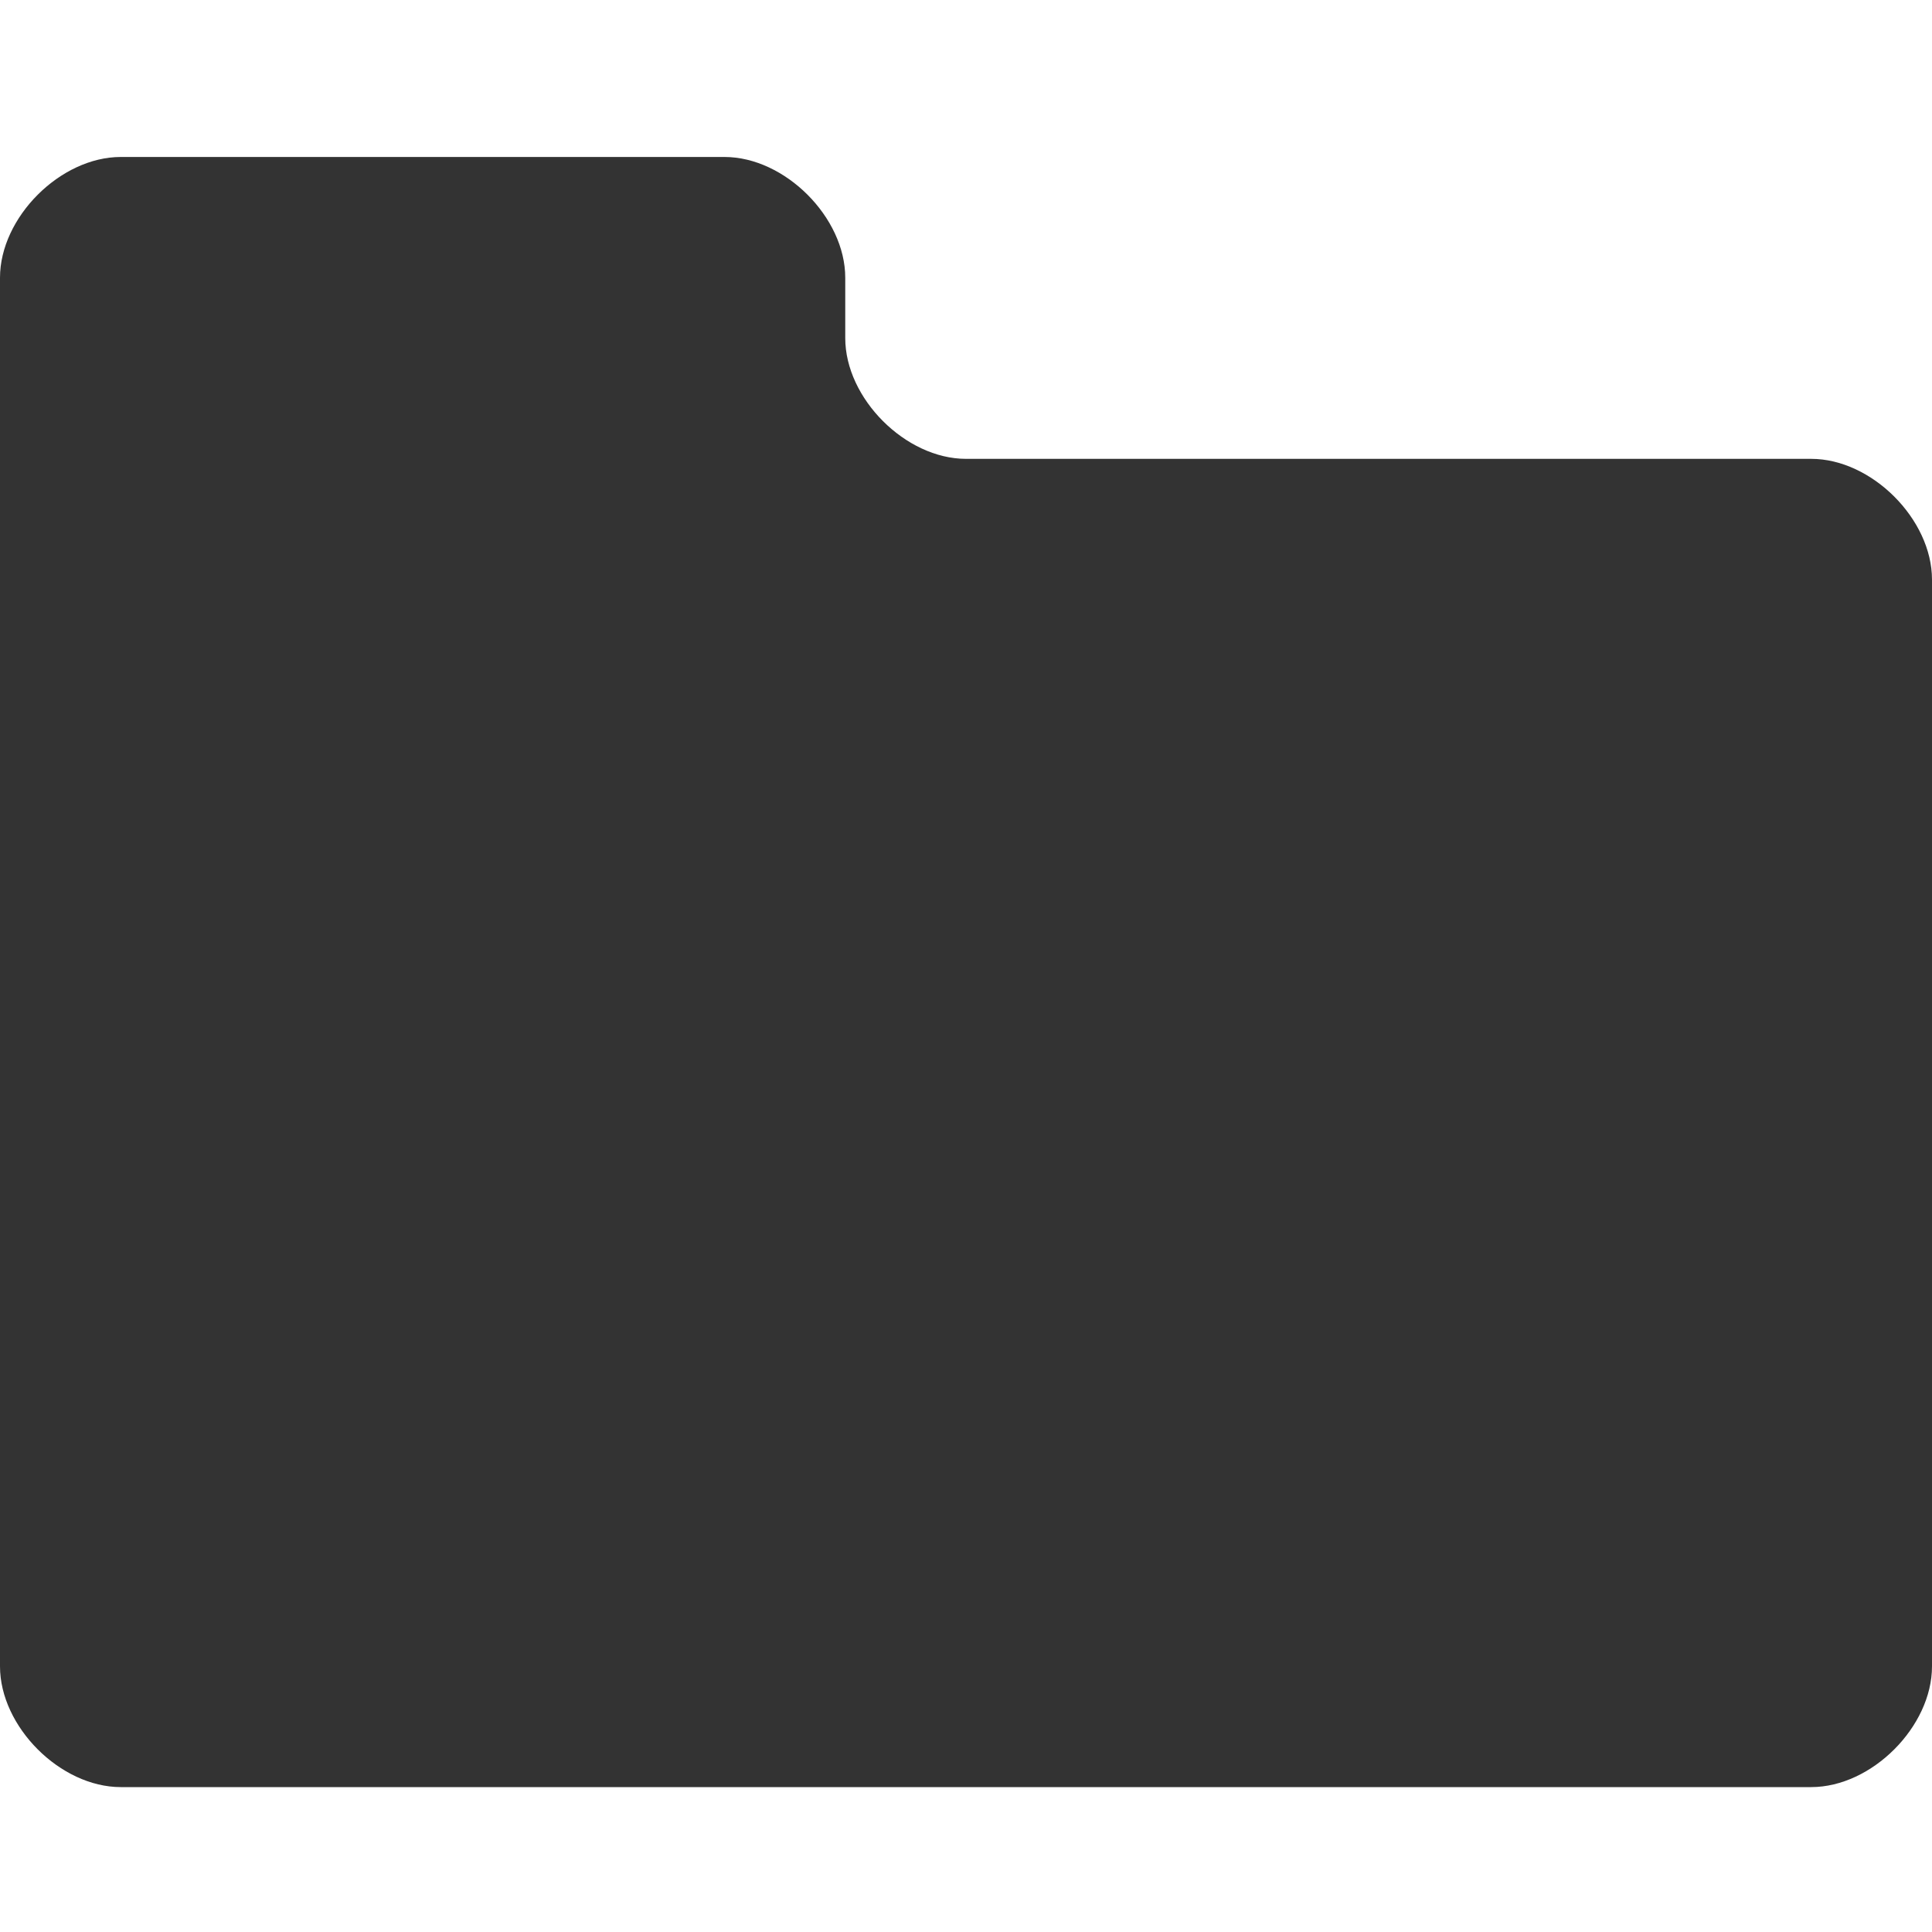
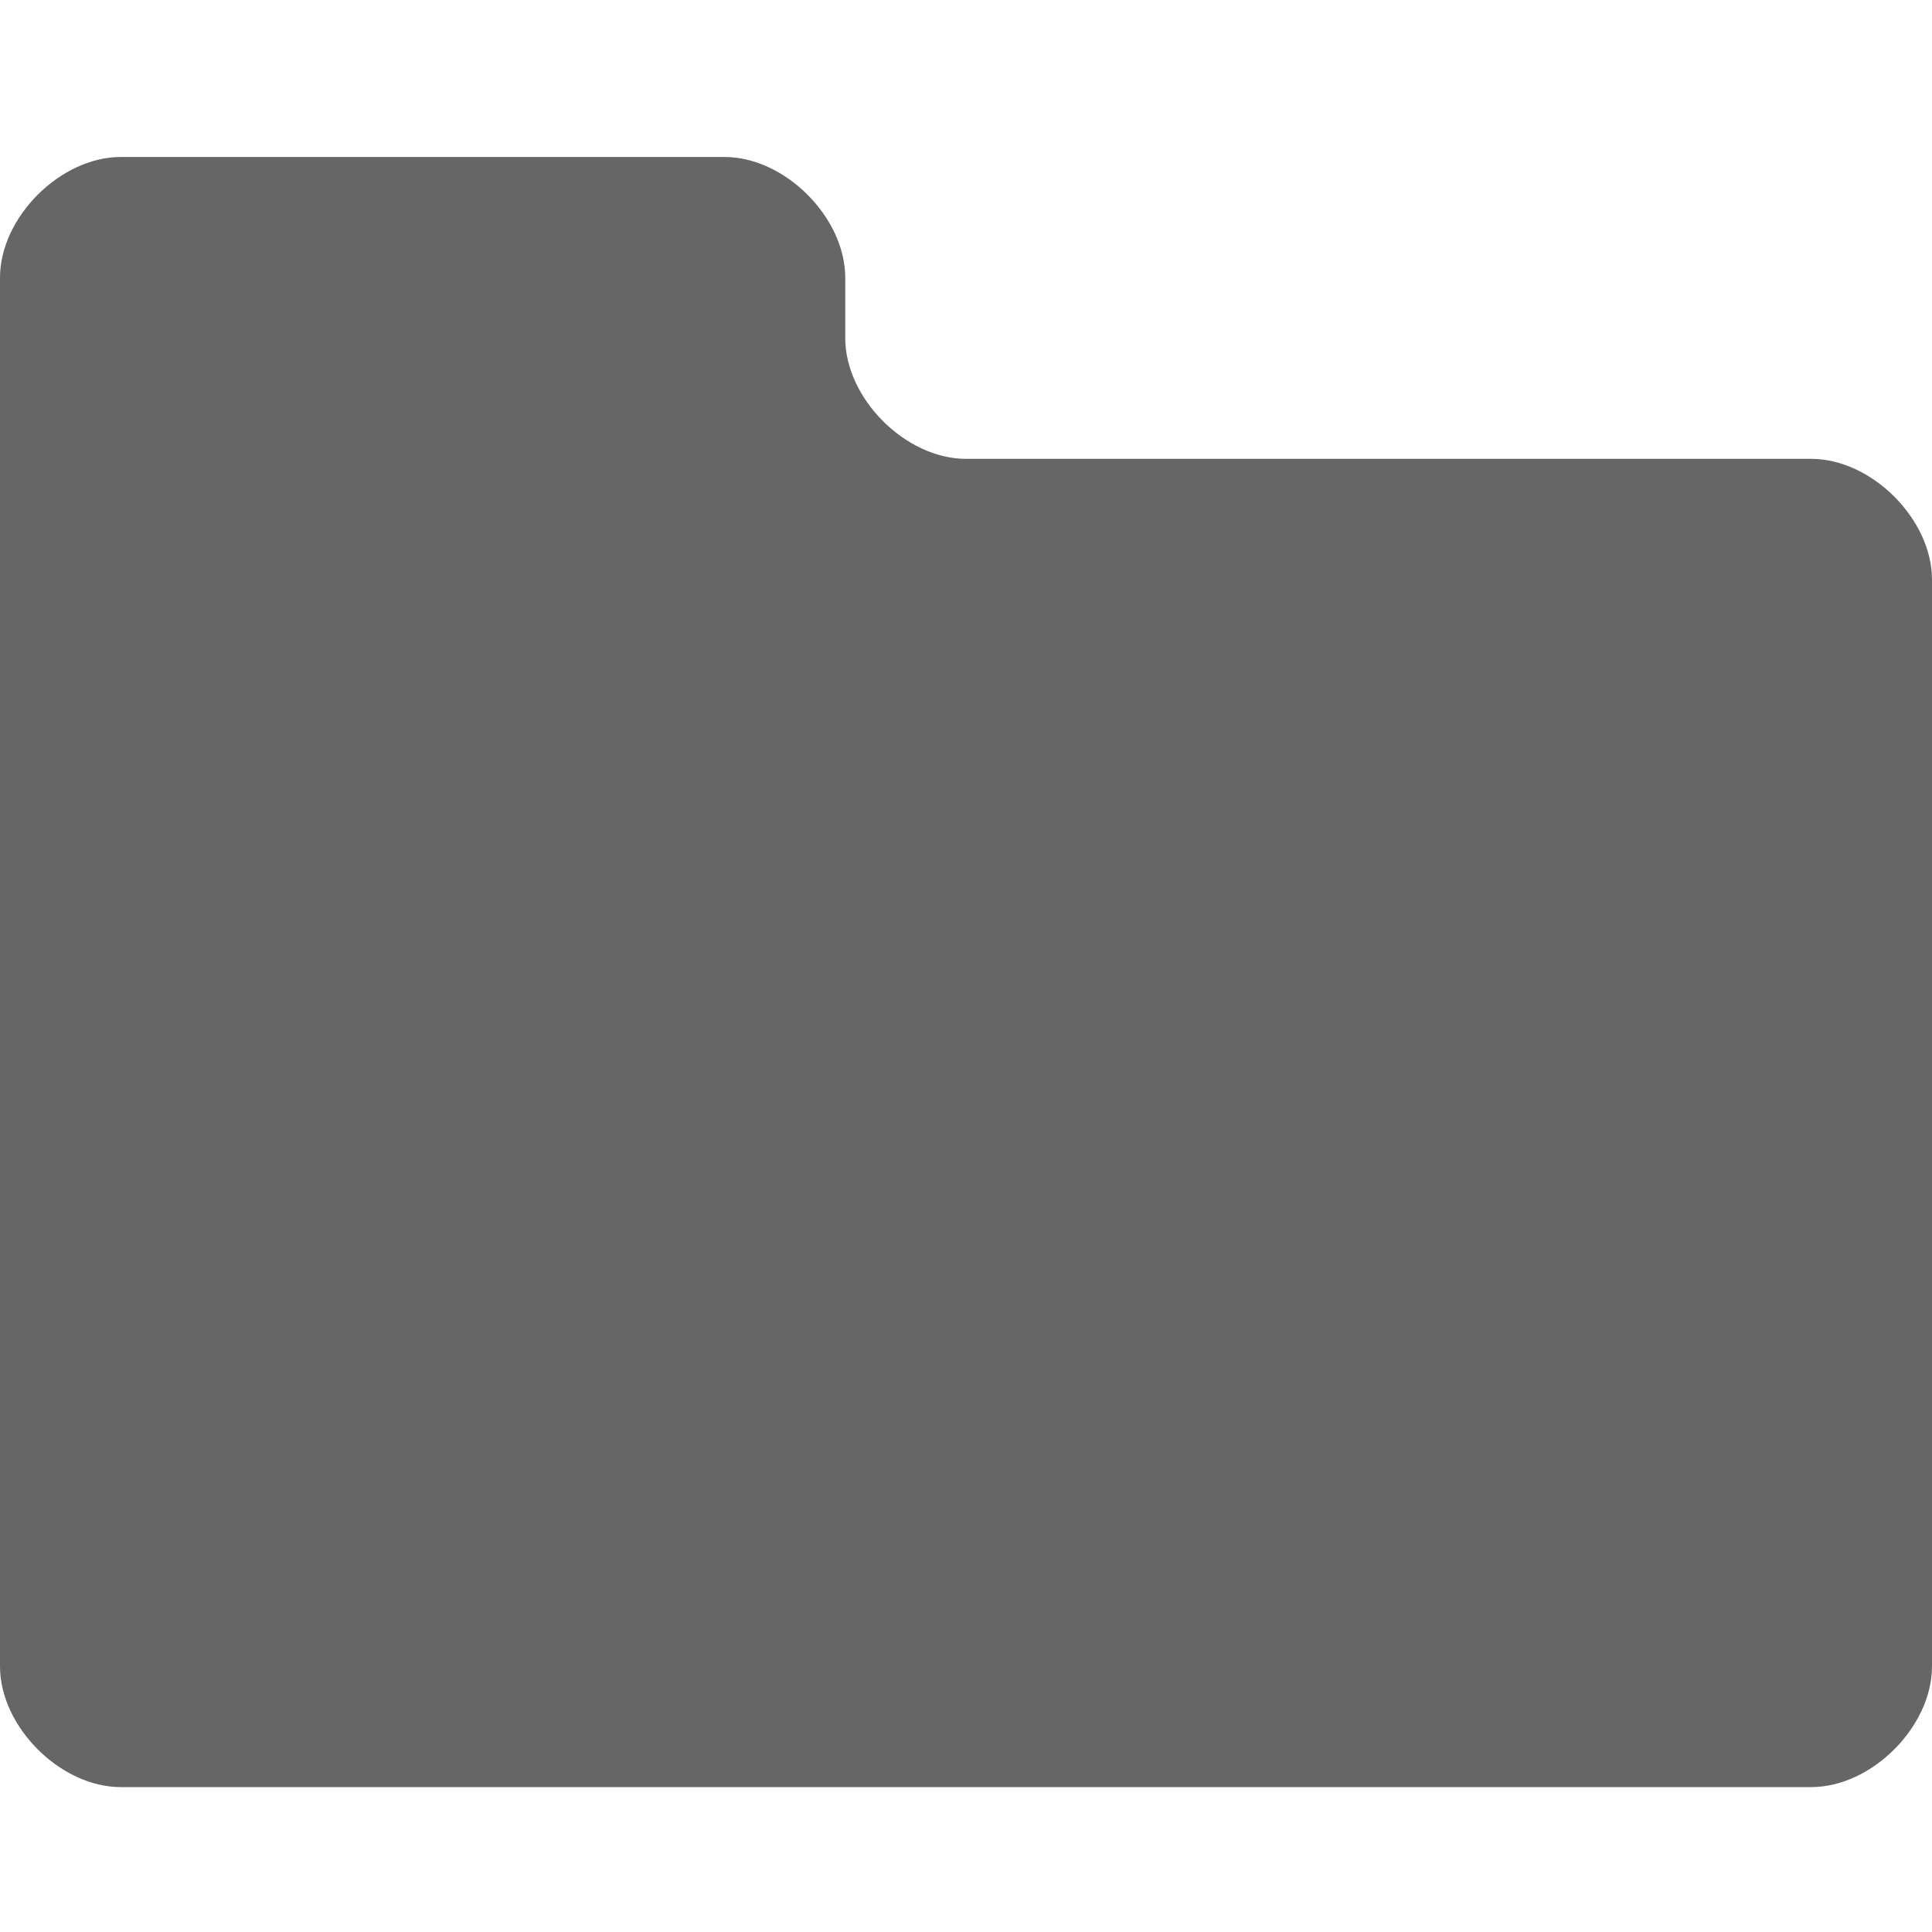
<svg xmlns="http://www.w3.org/2000/svg" version="1.1" x="0px" y="0px" width="16px" height="16px" viewBox="0 -1.3 16 16" style="overflow:visible;enable-background:new 0 -1.3 16 16;" xml:space="preserve" preserveAspectRatio="xMinYMid meet">
  <defs>
</defs>
-   <path style="fill:#333333;" d="M8,2.5c-0.5,0-1-0.5-1-1V1c0-0.5-0.5-1-1-1H1C0.5,0,0,0.5,0,1v0.5c0,0.5,0,11,0,11c0,0.5,0.5,1,1,1  h14c0.5,0,1-0.5,1-1v-9c0-0.5-0.5-1-1-1H8z" />
+   <path style="fill:#666666;" d="M8,2.5c-0.5,0-1-0.5-1-1V1c0-0.5-0.5-1-1-1H1C0.5,0,0,0.5,0,1v0.5c0,0.5,0,11,0,11c0,0.5,0.5,1,1,1  h14c0.5,0,1-0.5,1-1v-9c0-0.5-0.5-1-1-1H8z" />
</svg>
